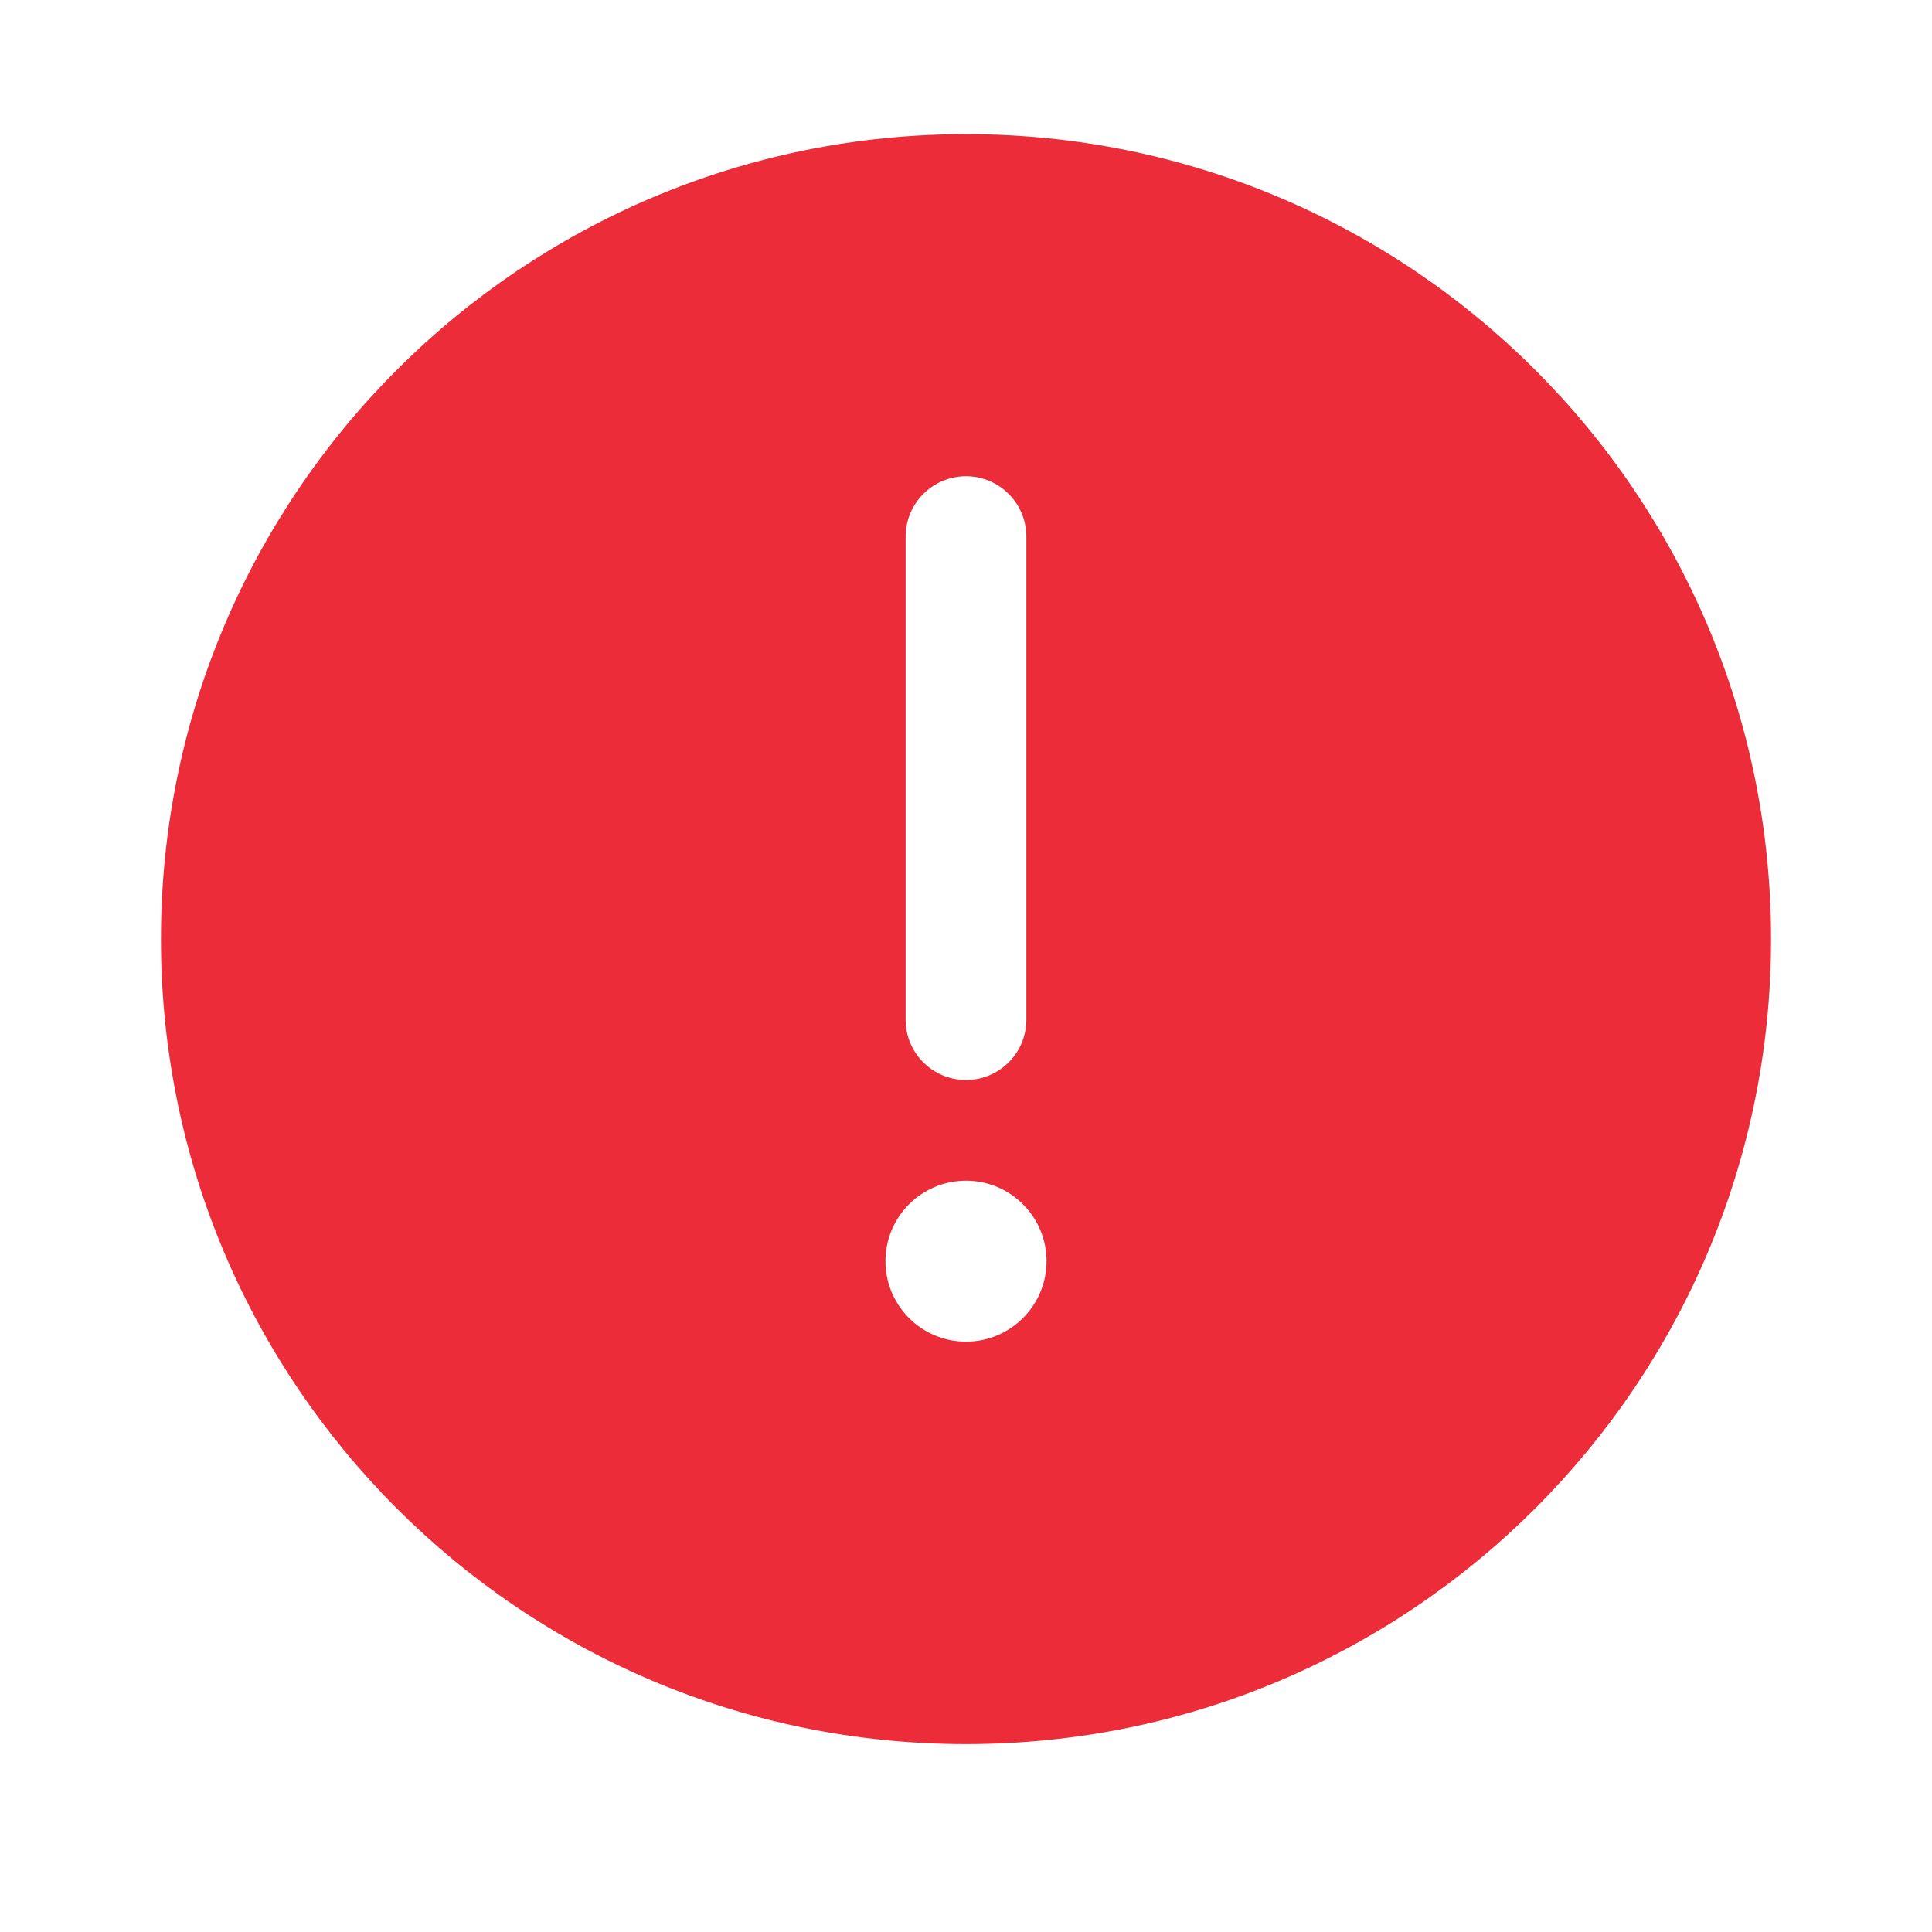
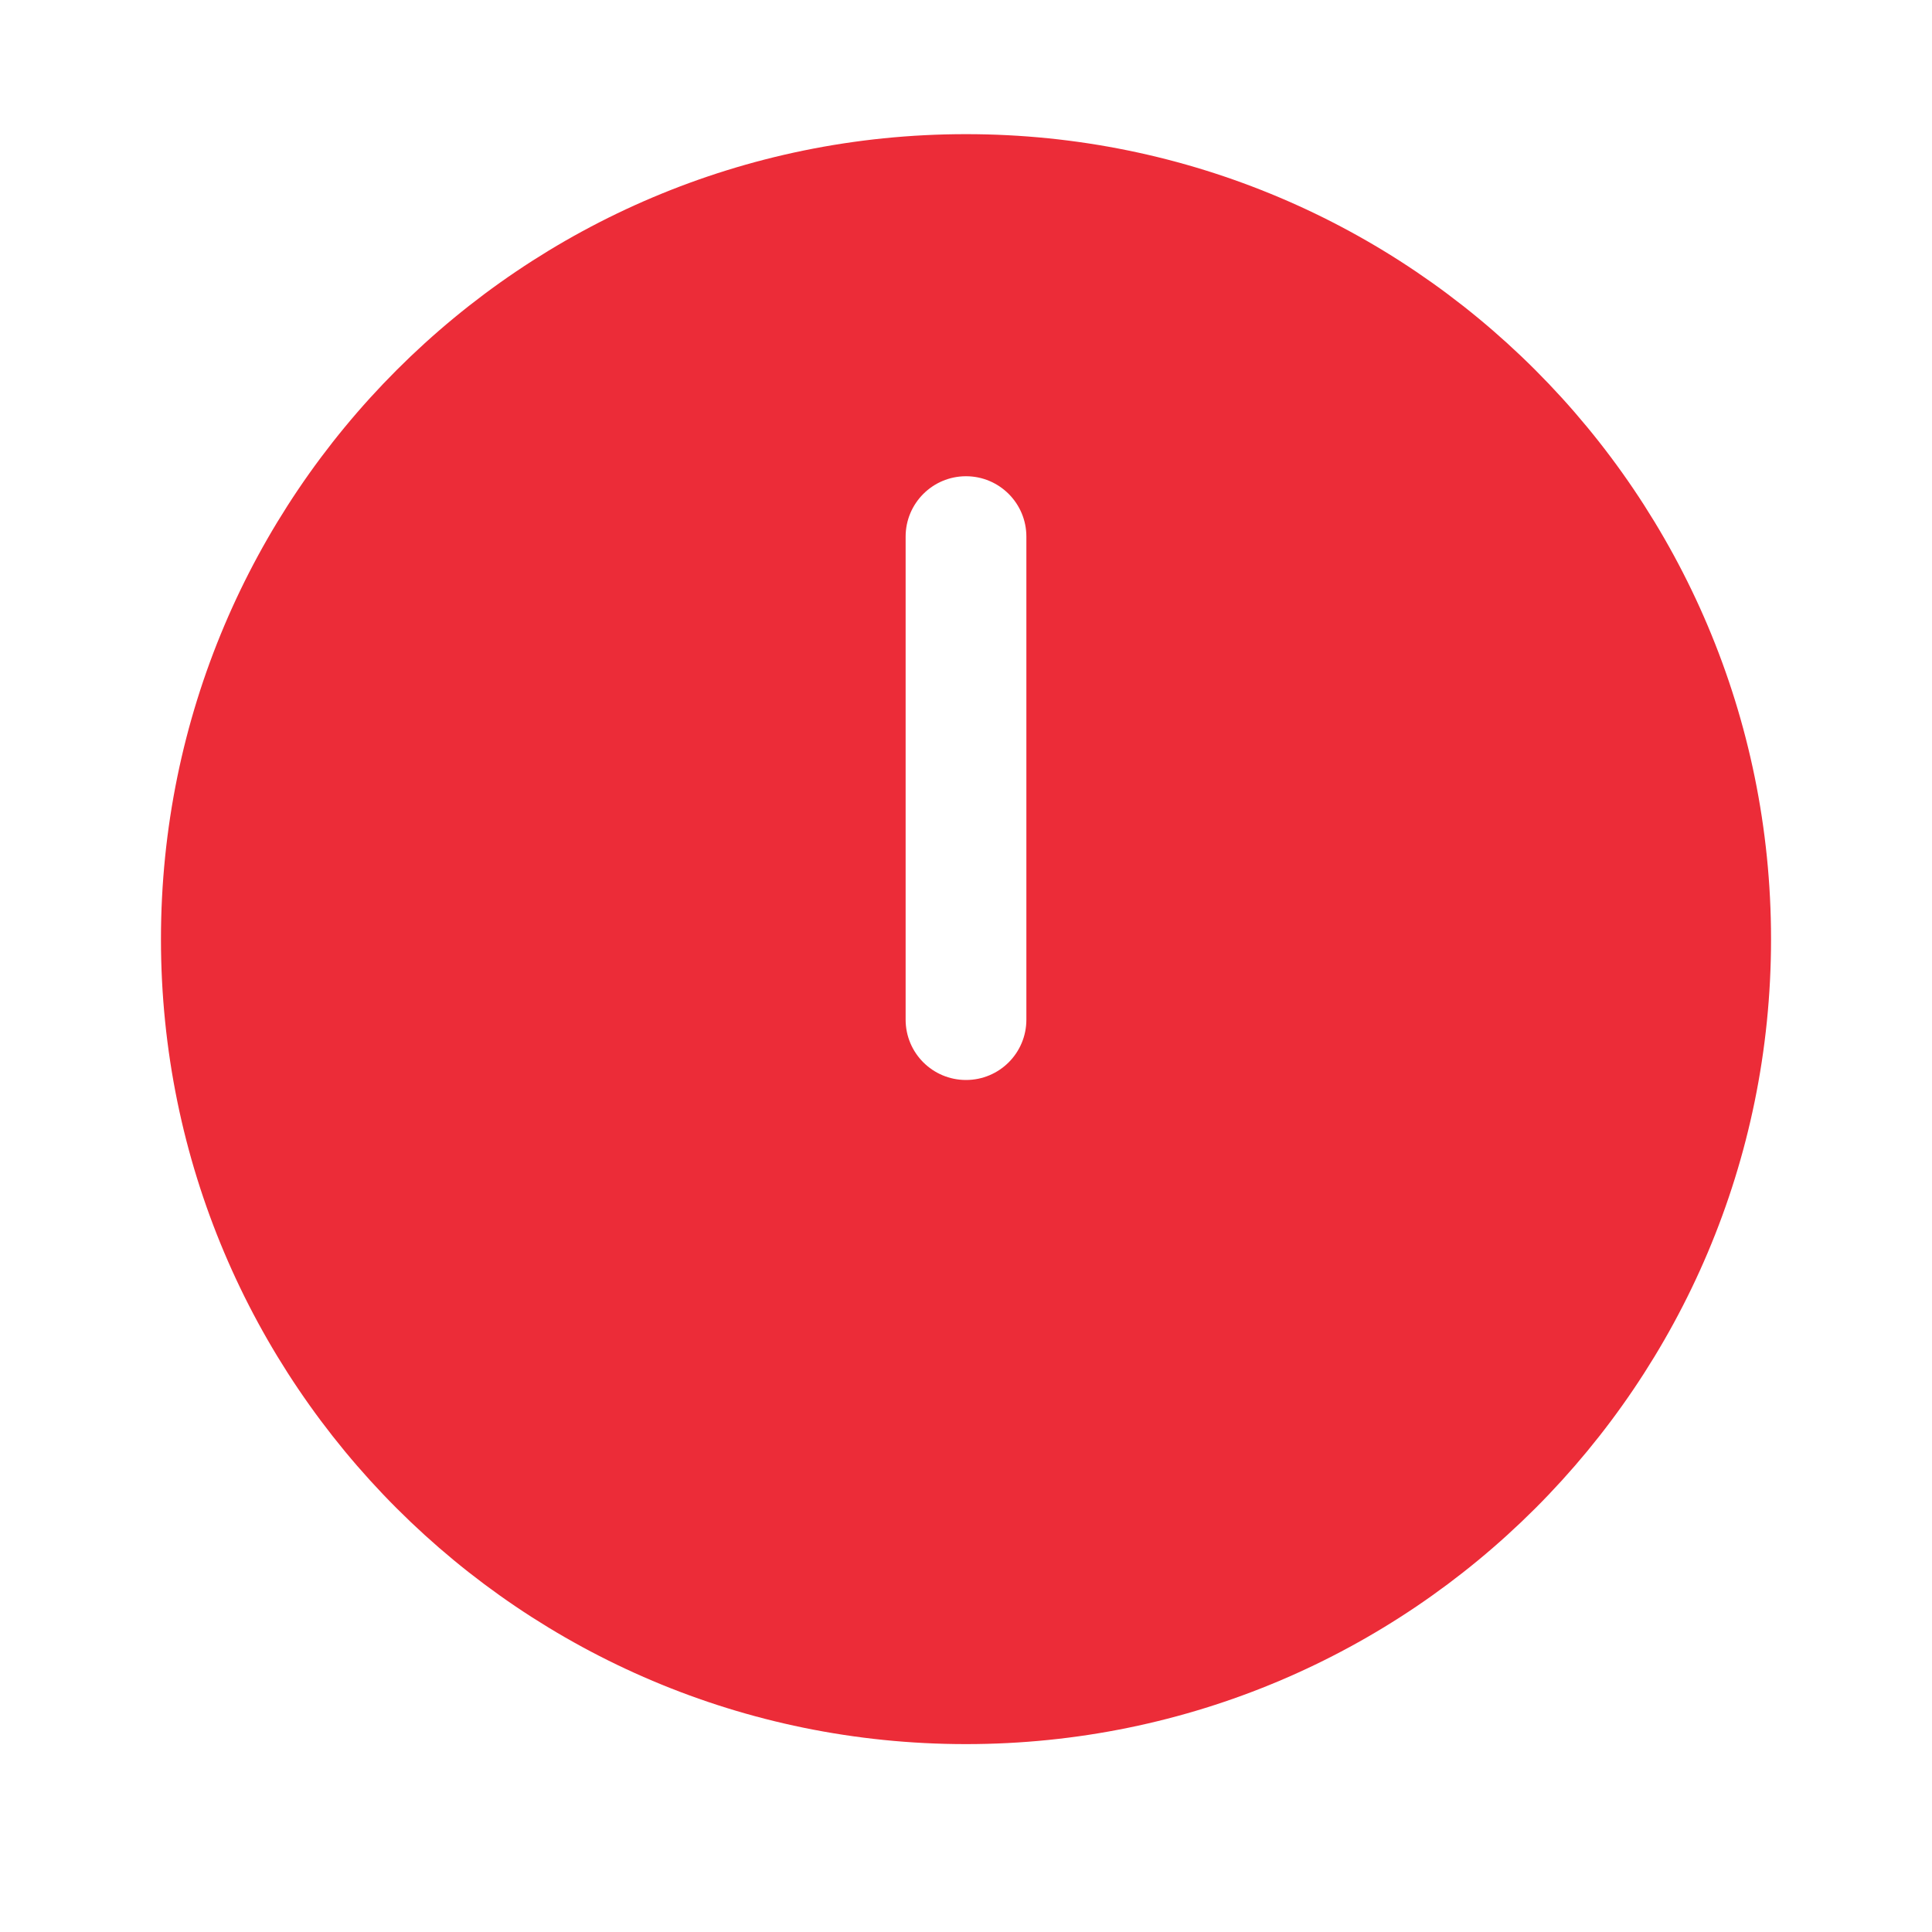
<svg xmlns="http://www.w3.org/2000/svg" width="16" height="16" viewBox="0 0 16 16" fill="none">
-   <path fill-rule="evenodd" clip-rule="evenodd" d="M14.667 7.778C14.667 4.096 11.682 1.111 8 1.111C4.318 1.111 1.333 4.096 1.333 7.778C1.333 11.46 4.318 14.444 8 14.444C11.682 14.444 14.667 11.46 14.667 7.778ZM8 3.944C8.276 3.944 8.5 4.168 8.5 4.444L8.5 8.444C8.5 8.721 8.276 8.944 8 8.944C7.724 8.944 7.5 8.721 7.5 8.444L7.5 4.444C7.5 4.168 7.724 3.944 8 3.944ZM8 11.111C8.368 11.111 8.667 10.813 8.667 10.444C8.667 10.076 8.368 9.778 8 9.778C7.632 9.778 7.333 10.076 7.333 10.444C7.333 10.813 7.632 11.111 8 11.111Z" fill="#EC2C38" />
+   <path fillRule="evenodd" clipRule="evenodd" d="M14.667 7.778C14.667 4.096 11.682 1.111 8 1.111C4.318 1.111 1.333 4.096 1.333 7.778C1.333 11.46 4.318 14.444 8 14.444C11.682 14.444 14.667 11.46 14.667 7.778ZM8 3.944C8.276 3.944 8.5 4.168 8.5 4.444L8.5 8.444C8.5 8.721 8.276 8.944 8 8.944C7.724 8.944 7.5 8.721 7.5 8.444L7.5 4.444C7.5 4.168 7.724 3.944 8 3.944ZM8 11.111C8.368 11.111 8.667 10.813 8.667 10.444C8.667 10.076 8.368 9.778 8 9.778C7.632 9.778 7.333 10.076 7.333 10.444C7.333 10.813 7.632 11.111 8 11.111Z" fill="#EC2C38" />
</svg>
